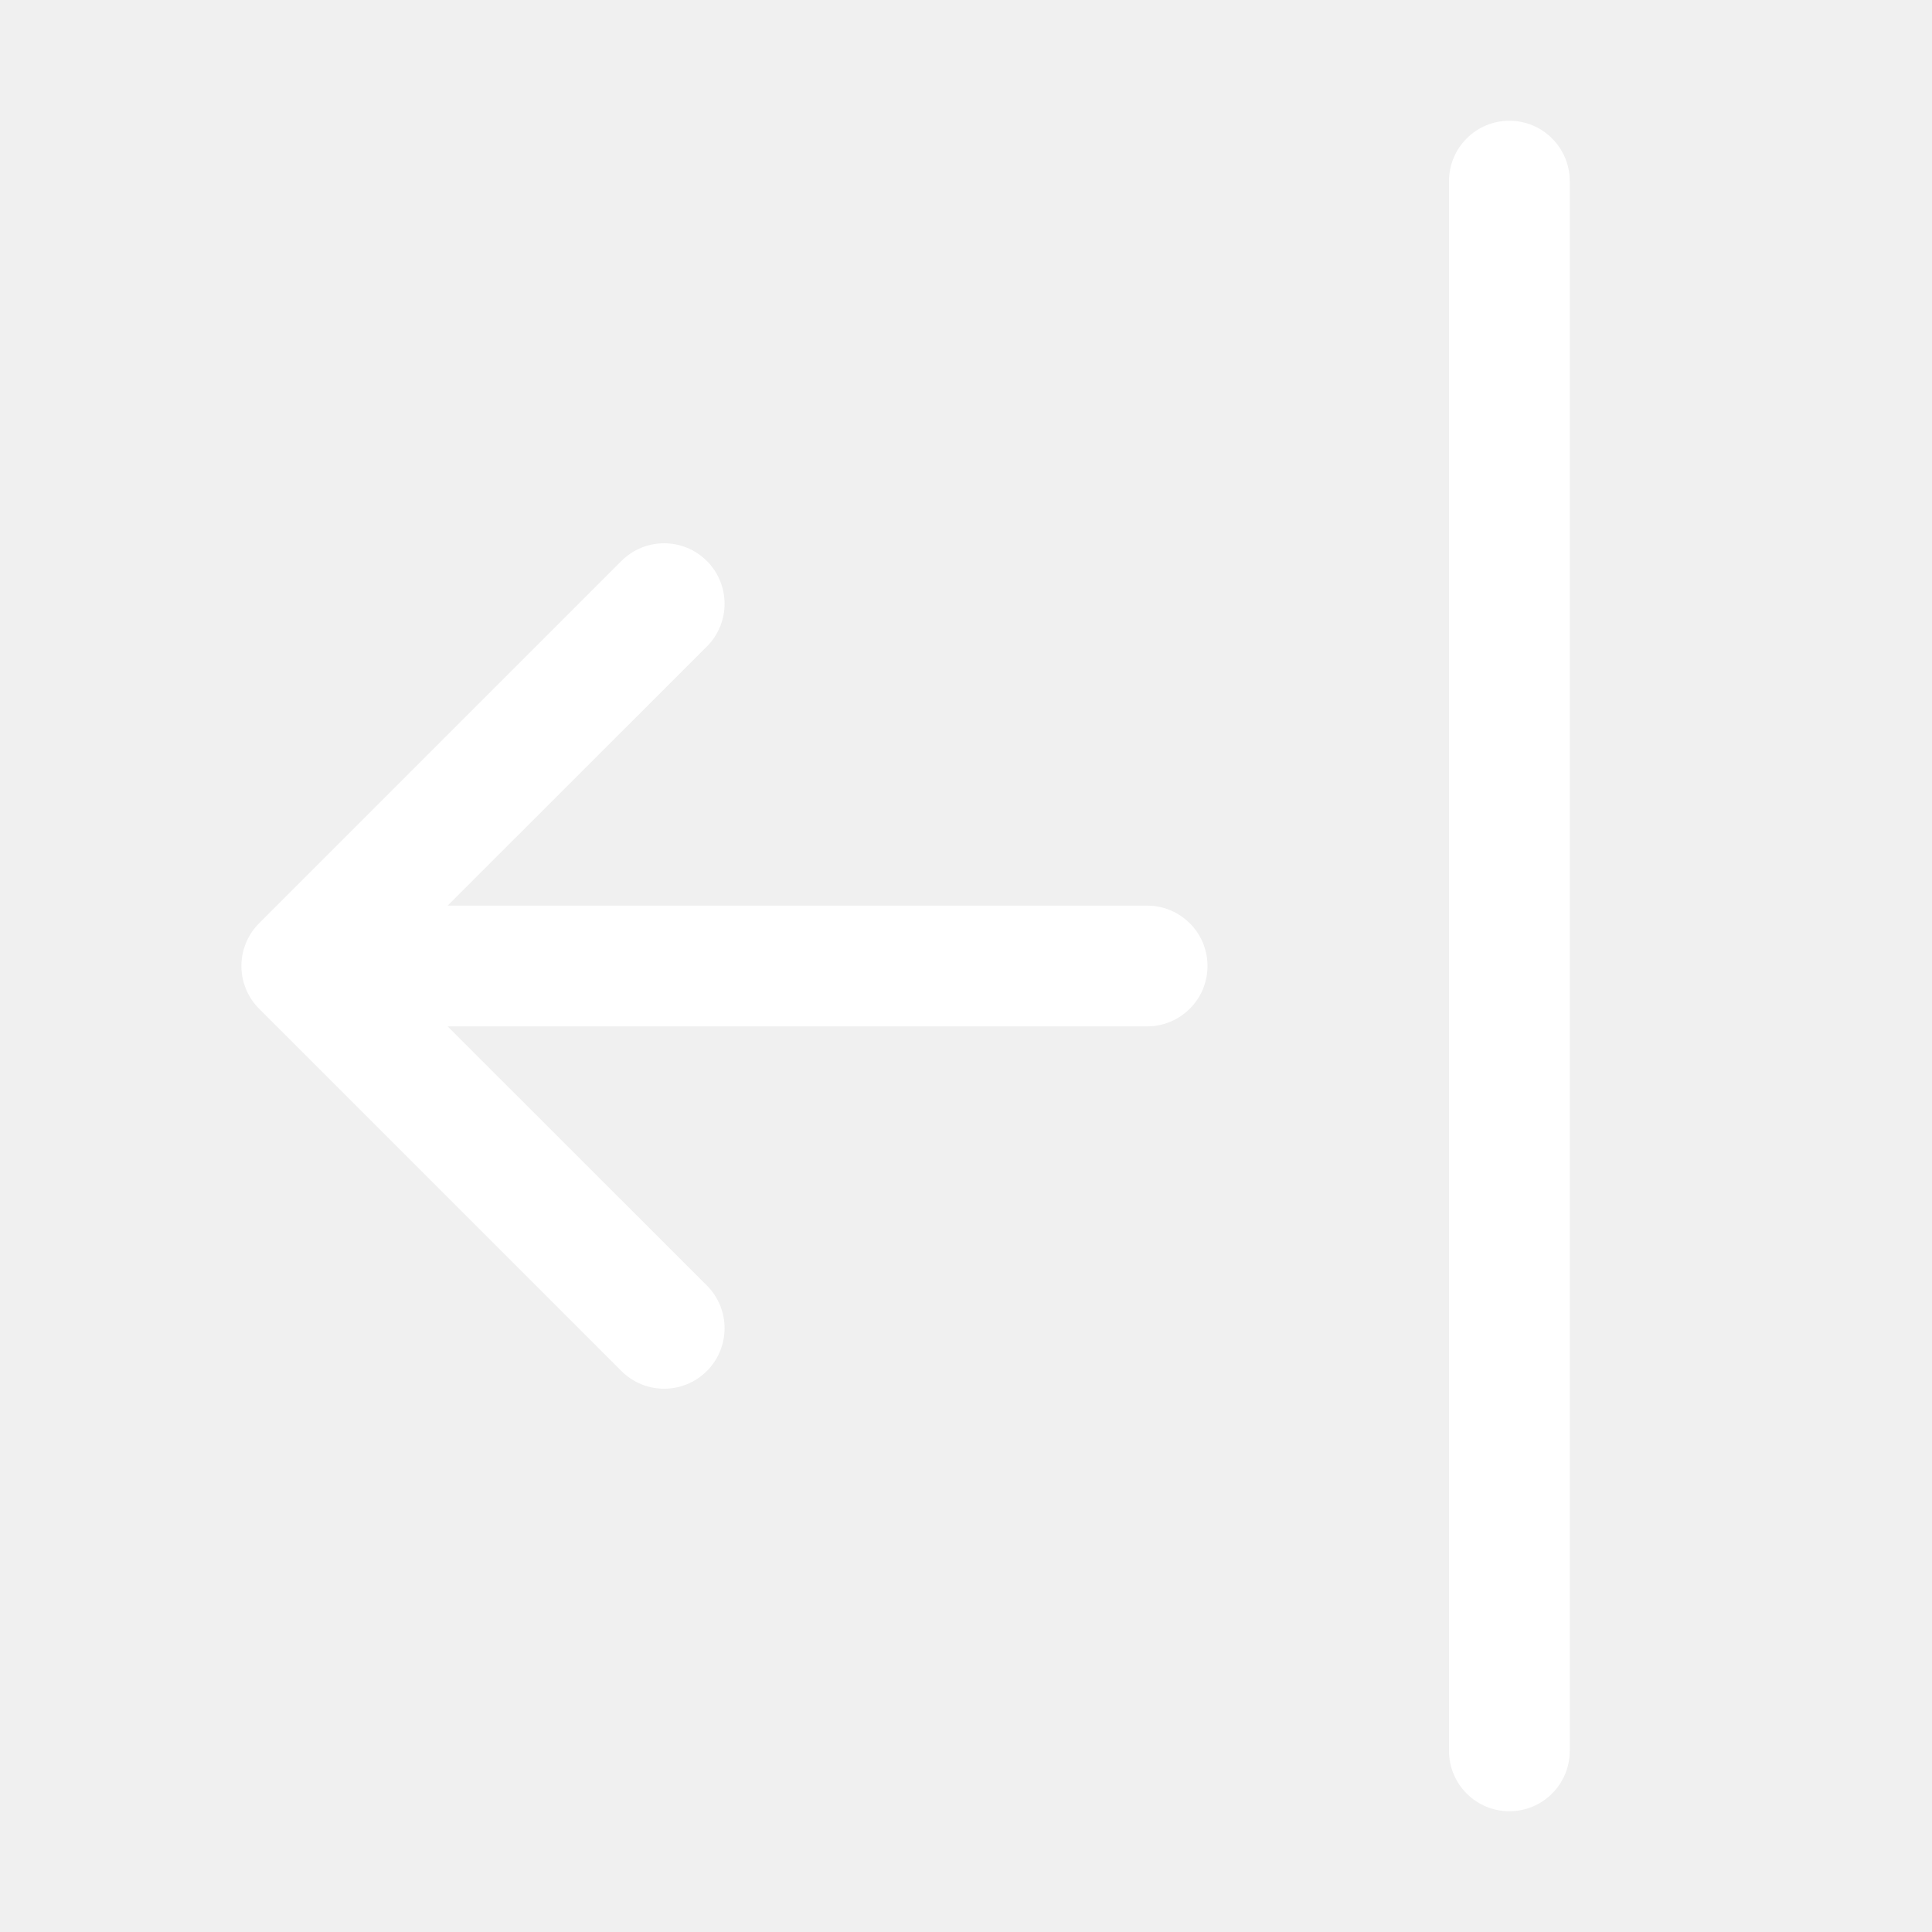
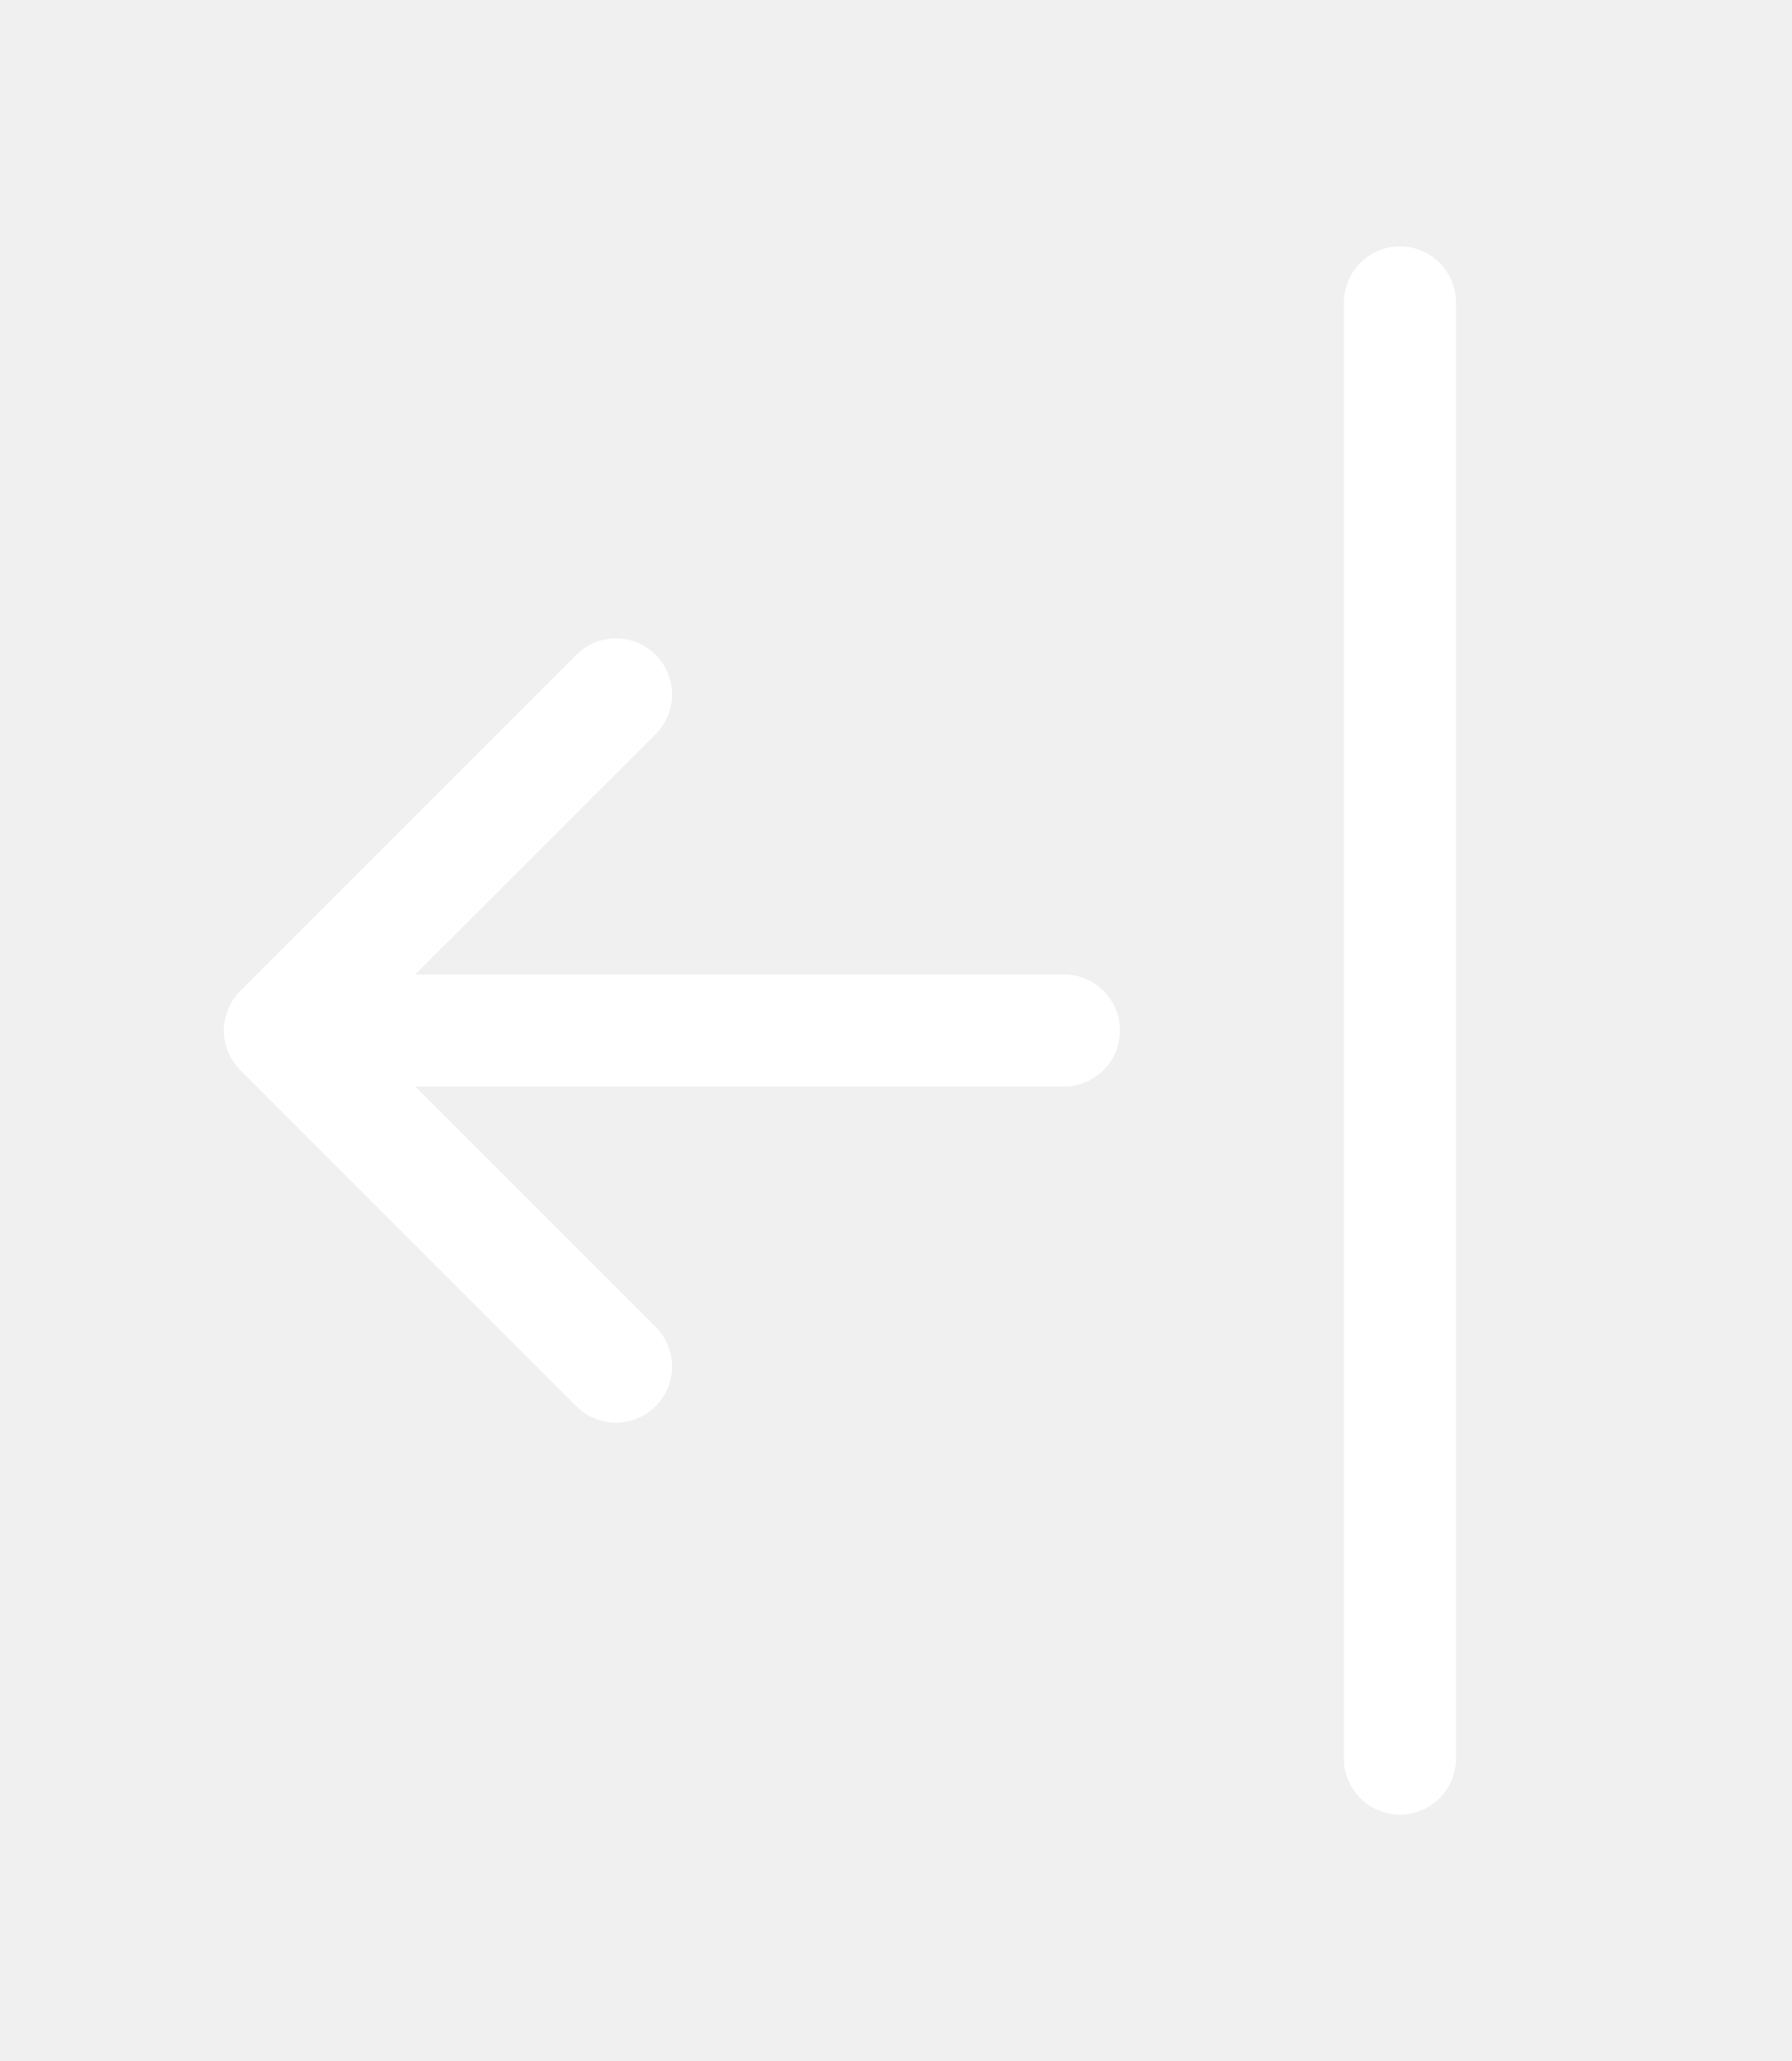
- <svg xmlns="http://www.w3.org/2000/svg" width="36" height="36" fill="white" class="bi bi-arrow-bar-left" viewBox="0 0 16 16">
+ <svg xmlns="http://www.w3.org/2000/svg" width="40" height="46" fill="white" class="bi bi-arrow-bar-left" viewBox="0 0 16 16">
  <path fill-rule="evenodd" d="M12.5 15a.5.5 0 0 1-.5-.5v-13a.5.5 0 0 1 1 0v13a.5.5 0 0 1-.5.5ZM10 8a.5.5 0 0 1-.5.5H3.707l2.147 2.146a.5.5 0 0 1-.708.708l-3-3a.5.5 0 0 1 0-.708l3-3a.5.5 0 1 1 .708.708L3.707 7.5H9.5a.5.5 0 0 1 .5.5Z" />
</svg>
